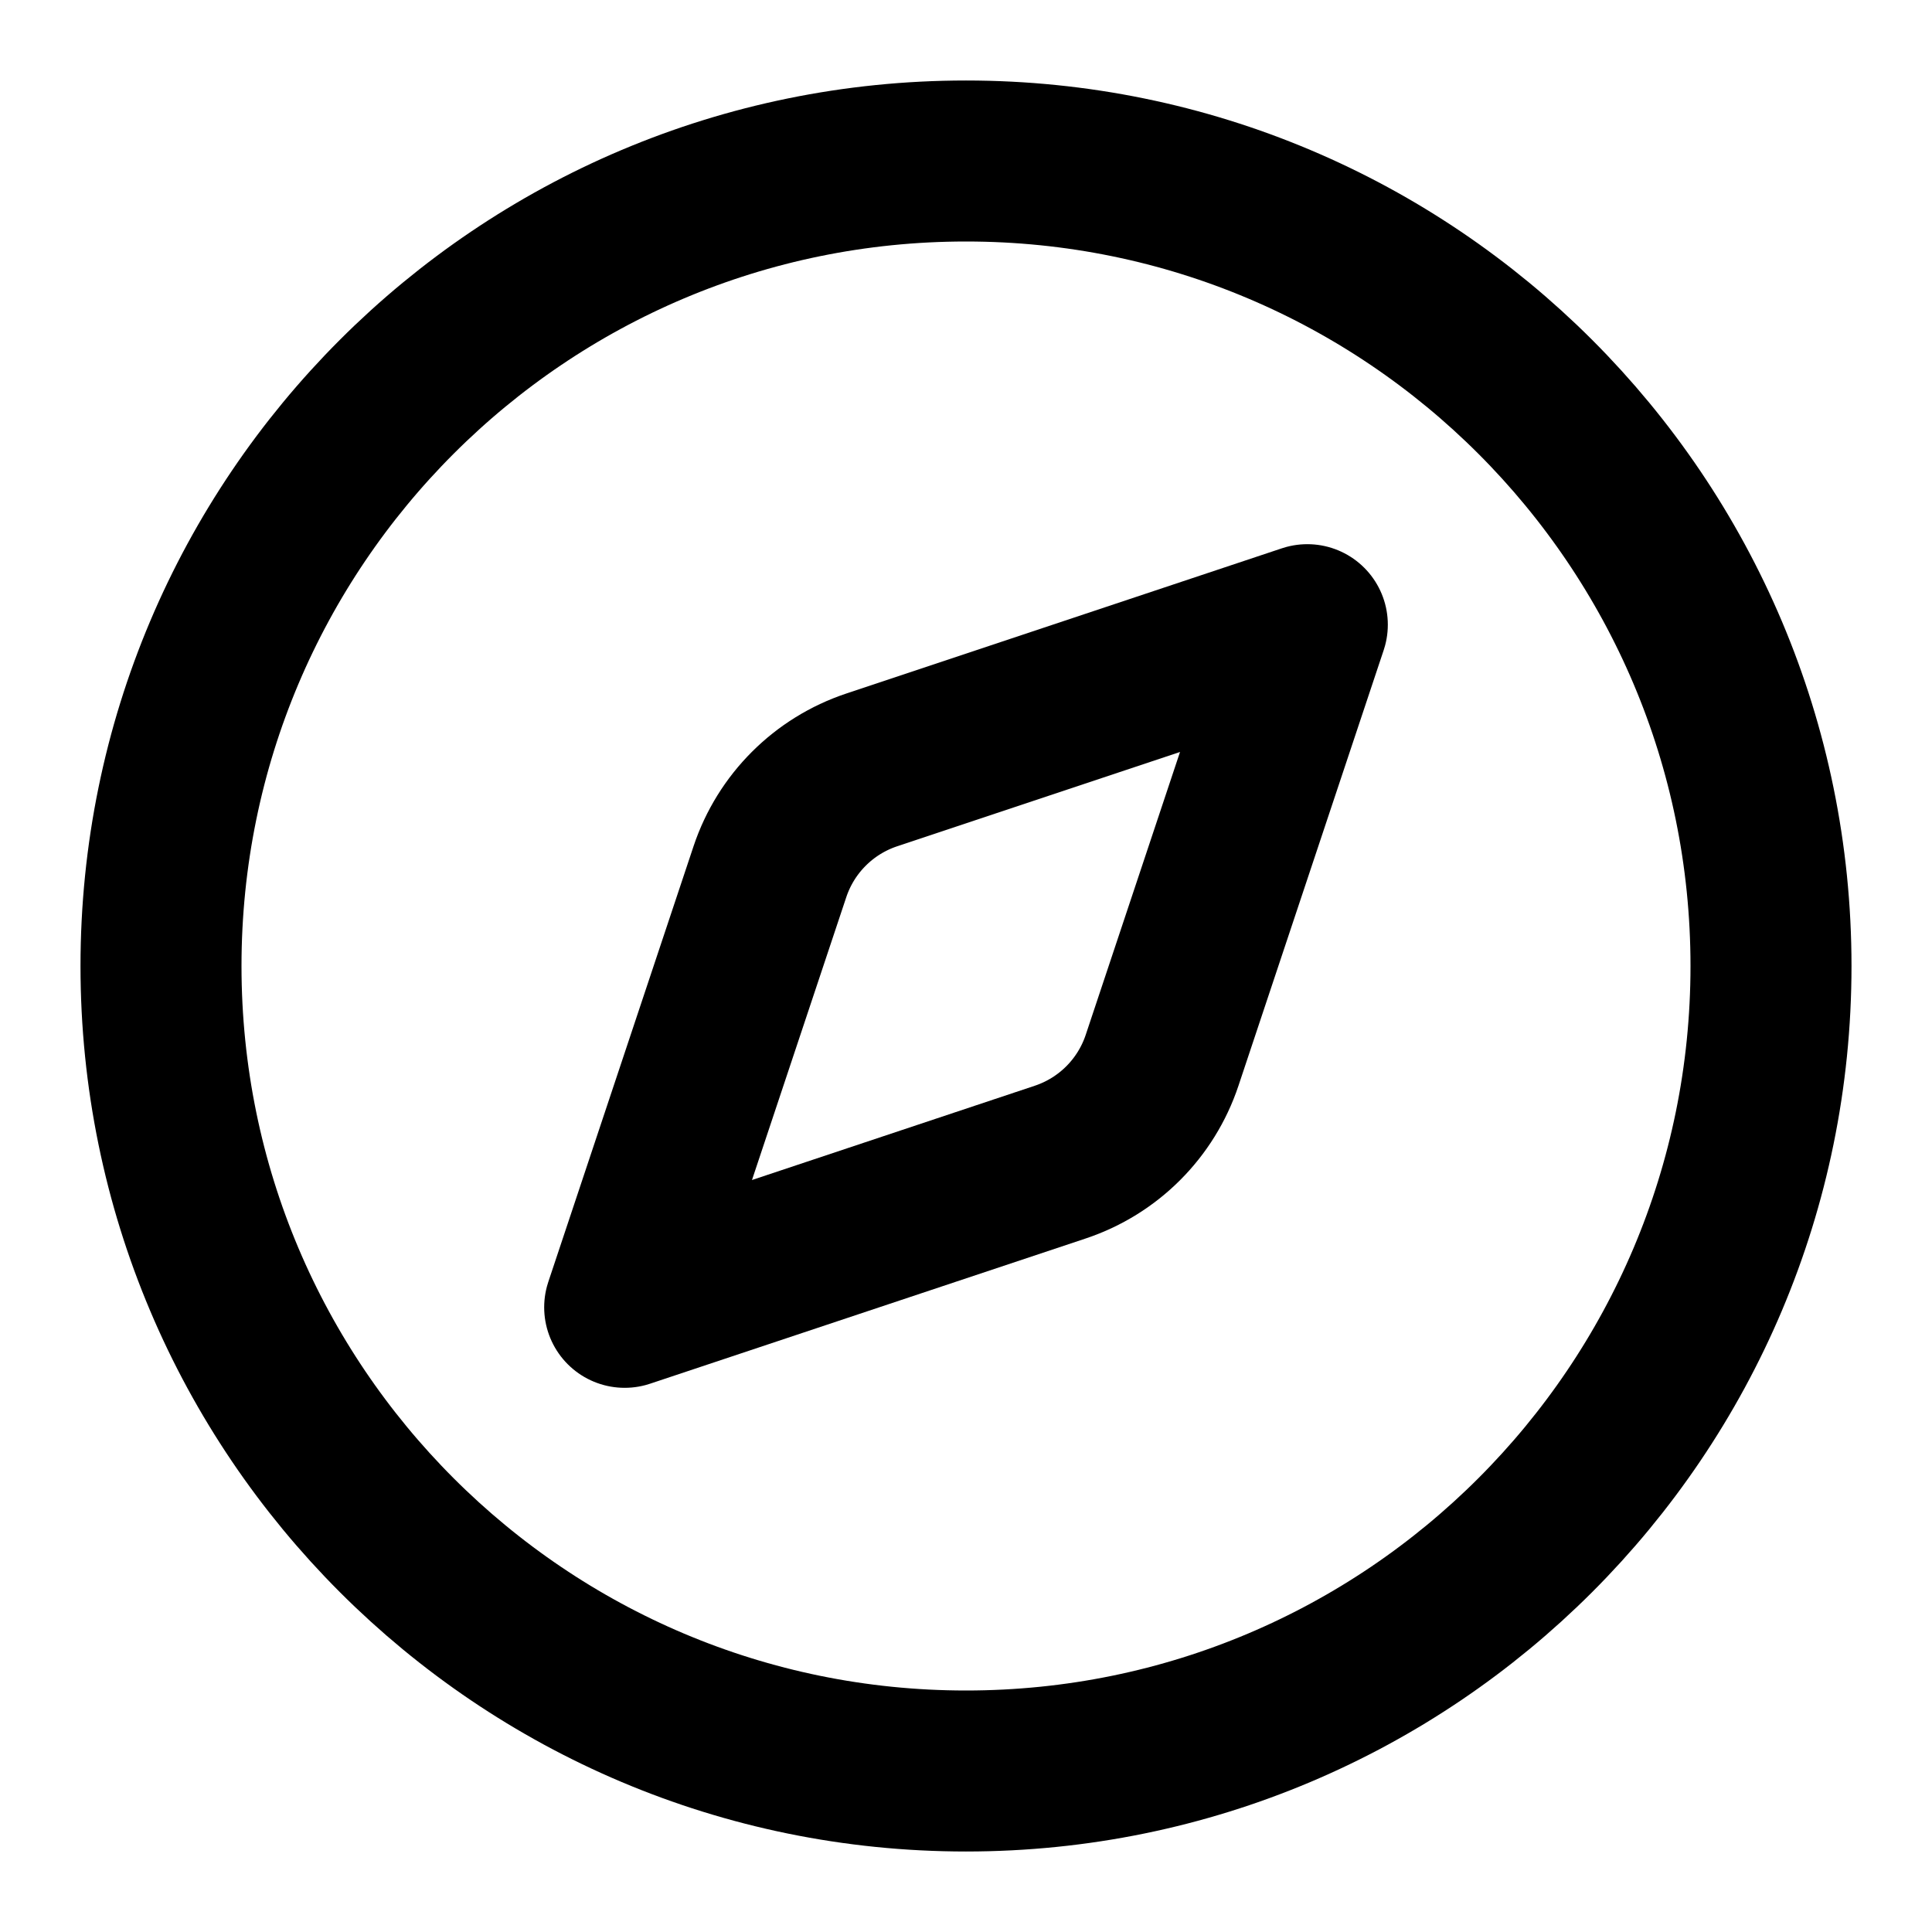
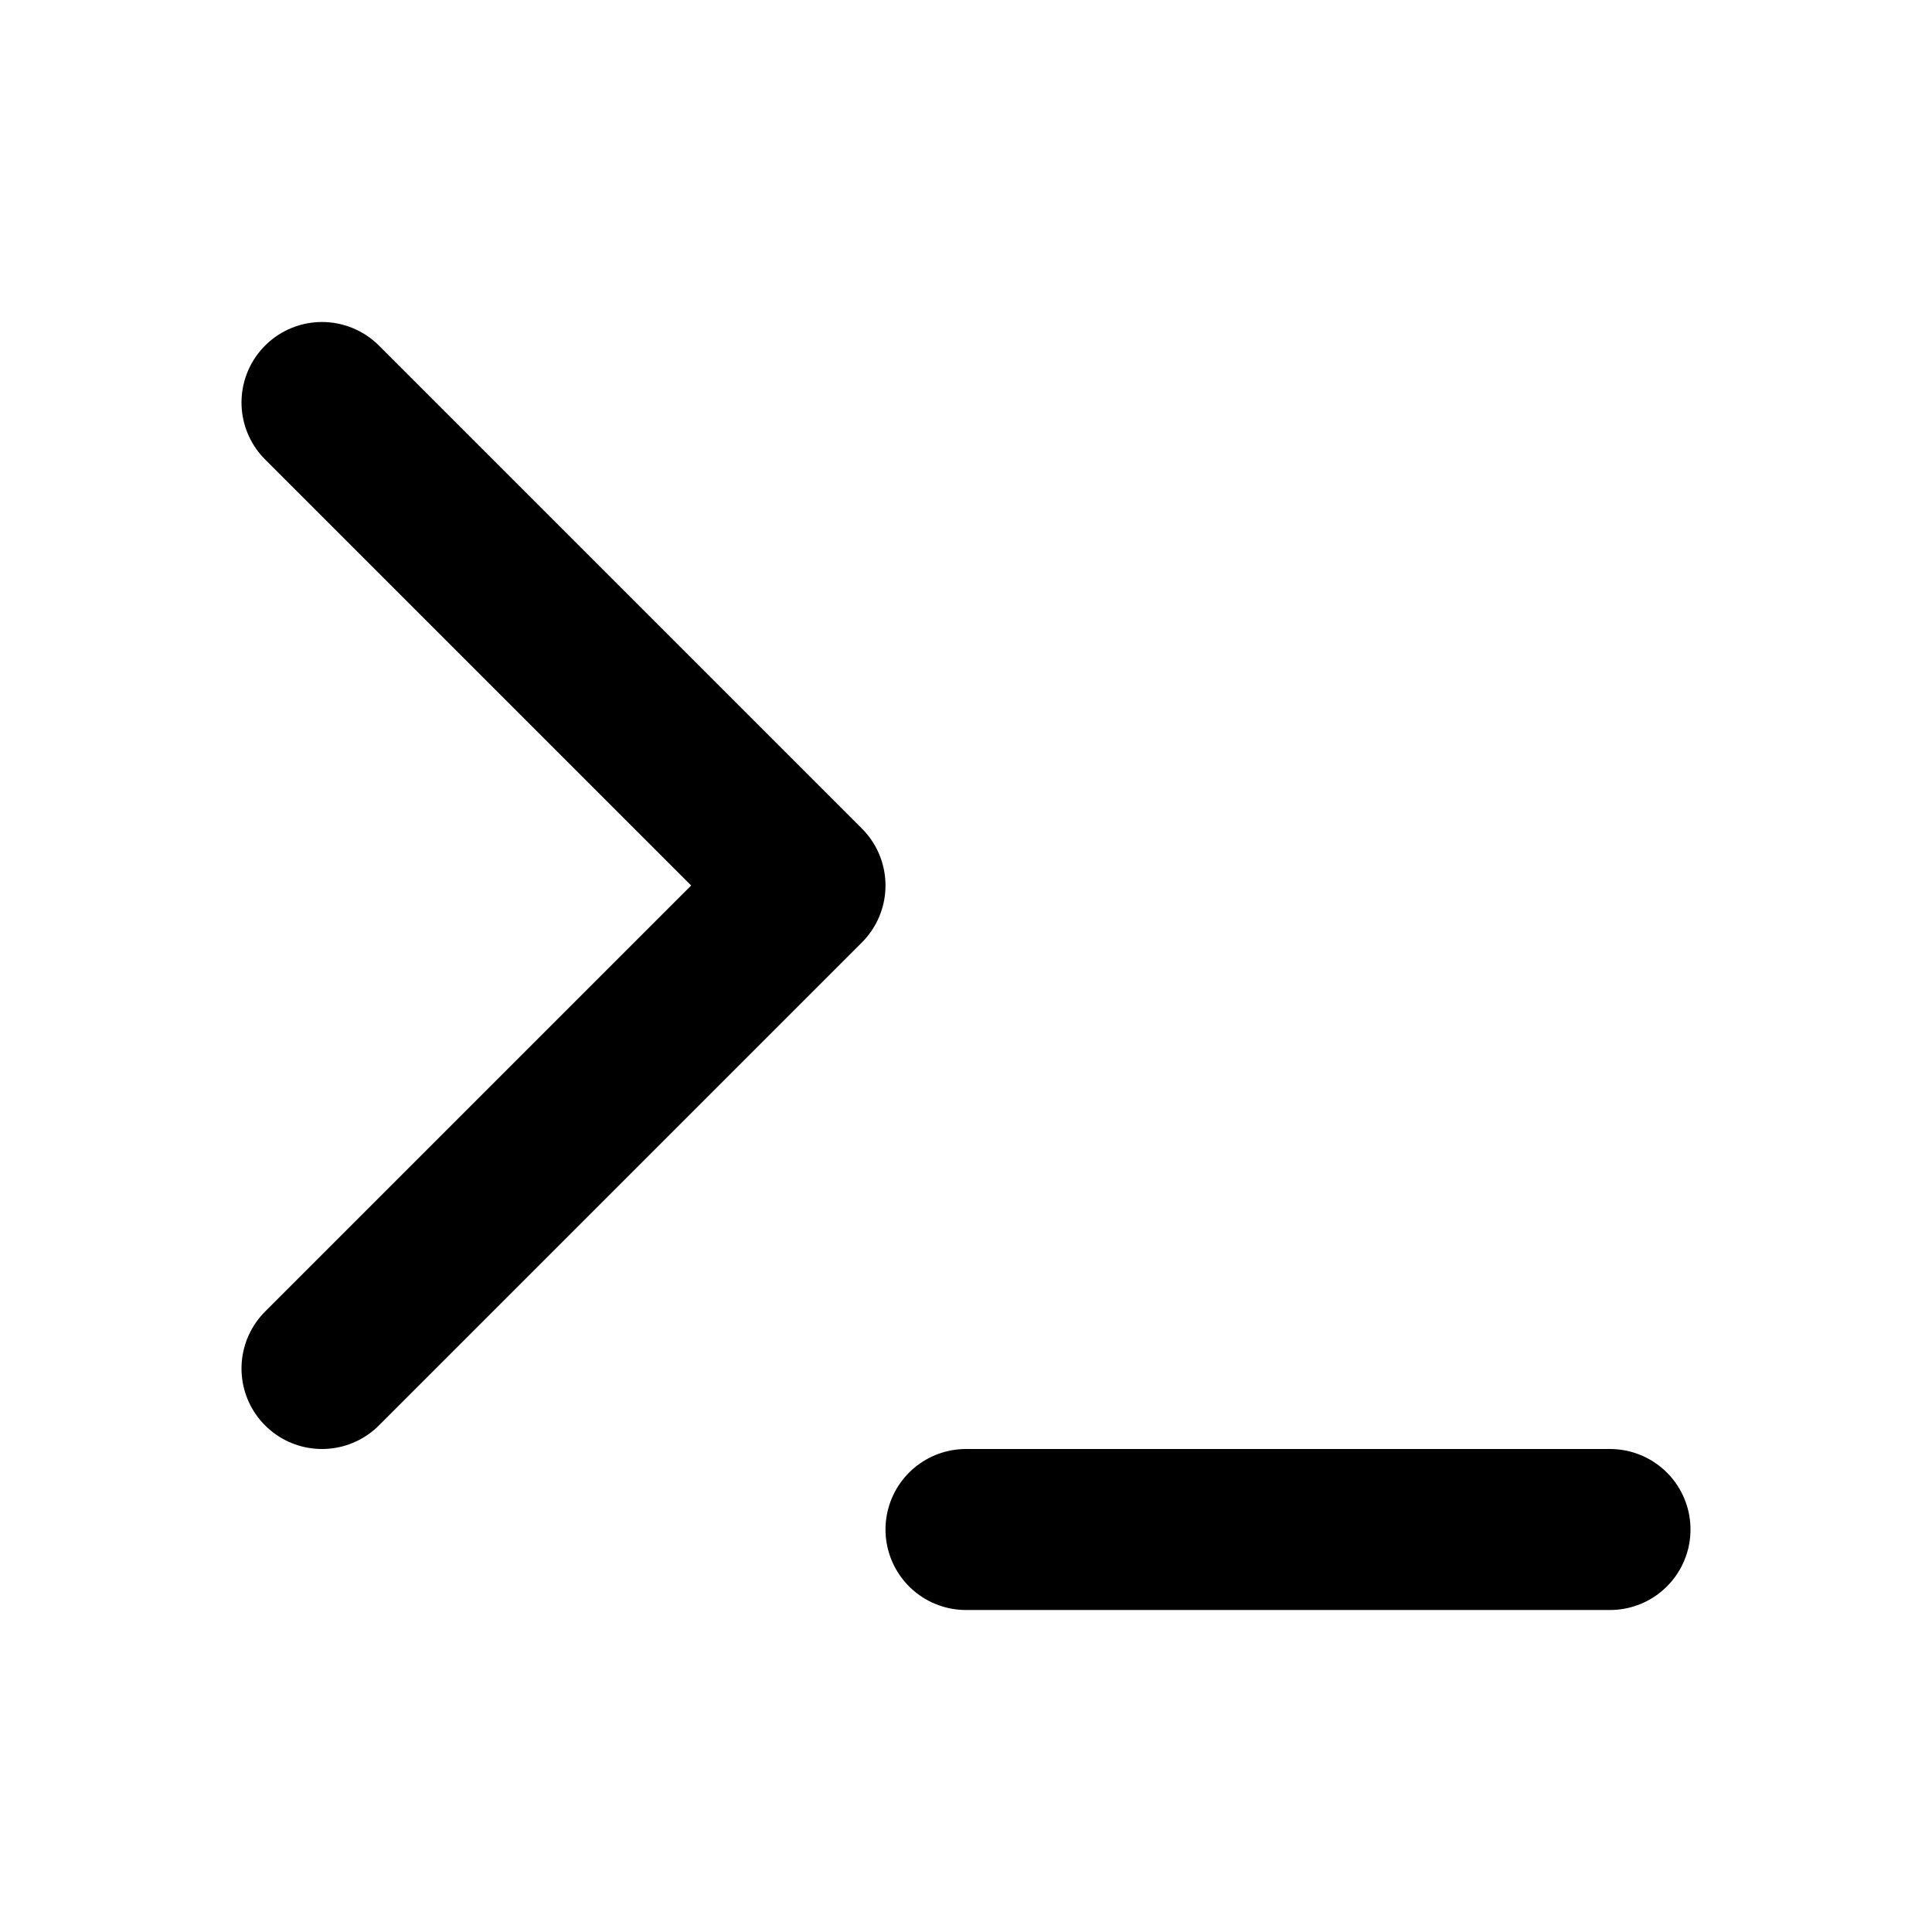
- <svg xmlns="http://www.w3.org/2000/svg" class="lucide lucide-compass" width="24" height="24" viewBox="0 0 24 24" fill="none" stroke="currentColor" stroke-width="2" stroke-linecap="round" stroke-linejoin="round">
-   <circle cx="12" cy="12" r="10" />
-   <path d="m16.24 7.76-1.804 5.411a2 2 0 0 1-1.265 1.265L7.76 16.24l1.804-5.411a2 2 0 0 1 1.265-1.265z" />
+ <svg xmlns="http://www.w3.org/2000/svg" class="lucide lucide-terminal" width="24" height="24" viewBox="0 0 24 24" fill="none" stroke="currentColor" stroke-width="2" stroke-linecap="round" stroke-linejoin="round">
+   <path d="M12 19h8" />
+   <path d="m4 17 6-6-6-6" />
</svg>
